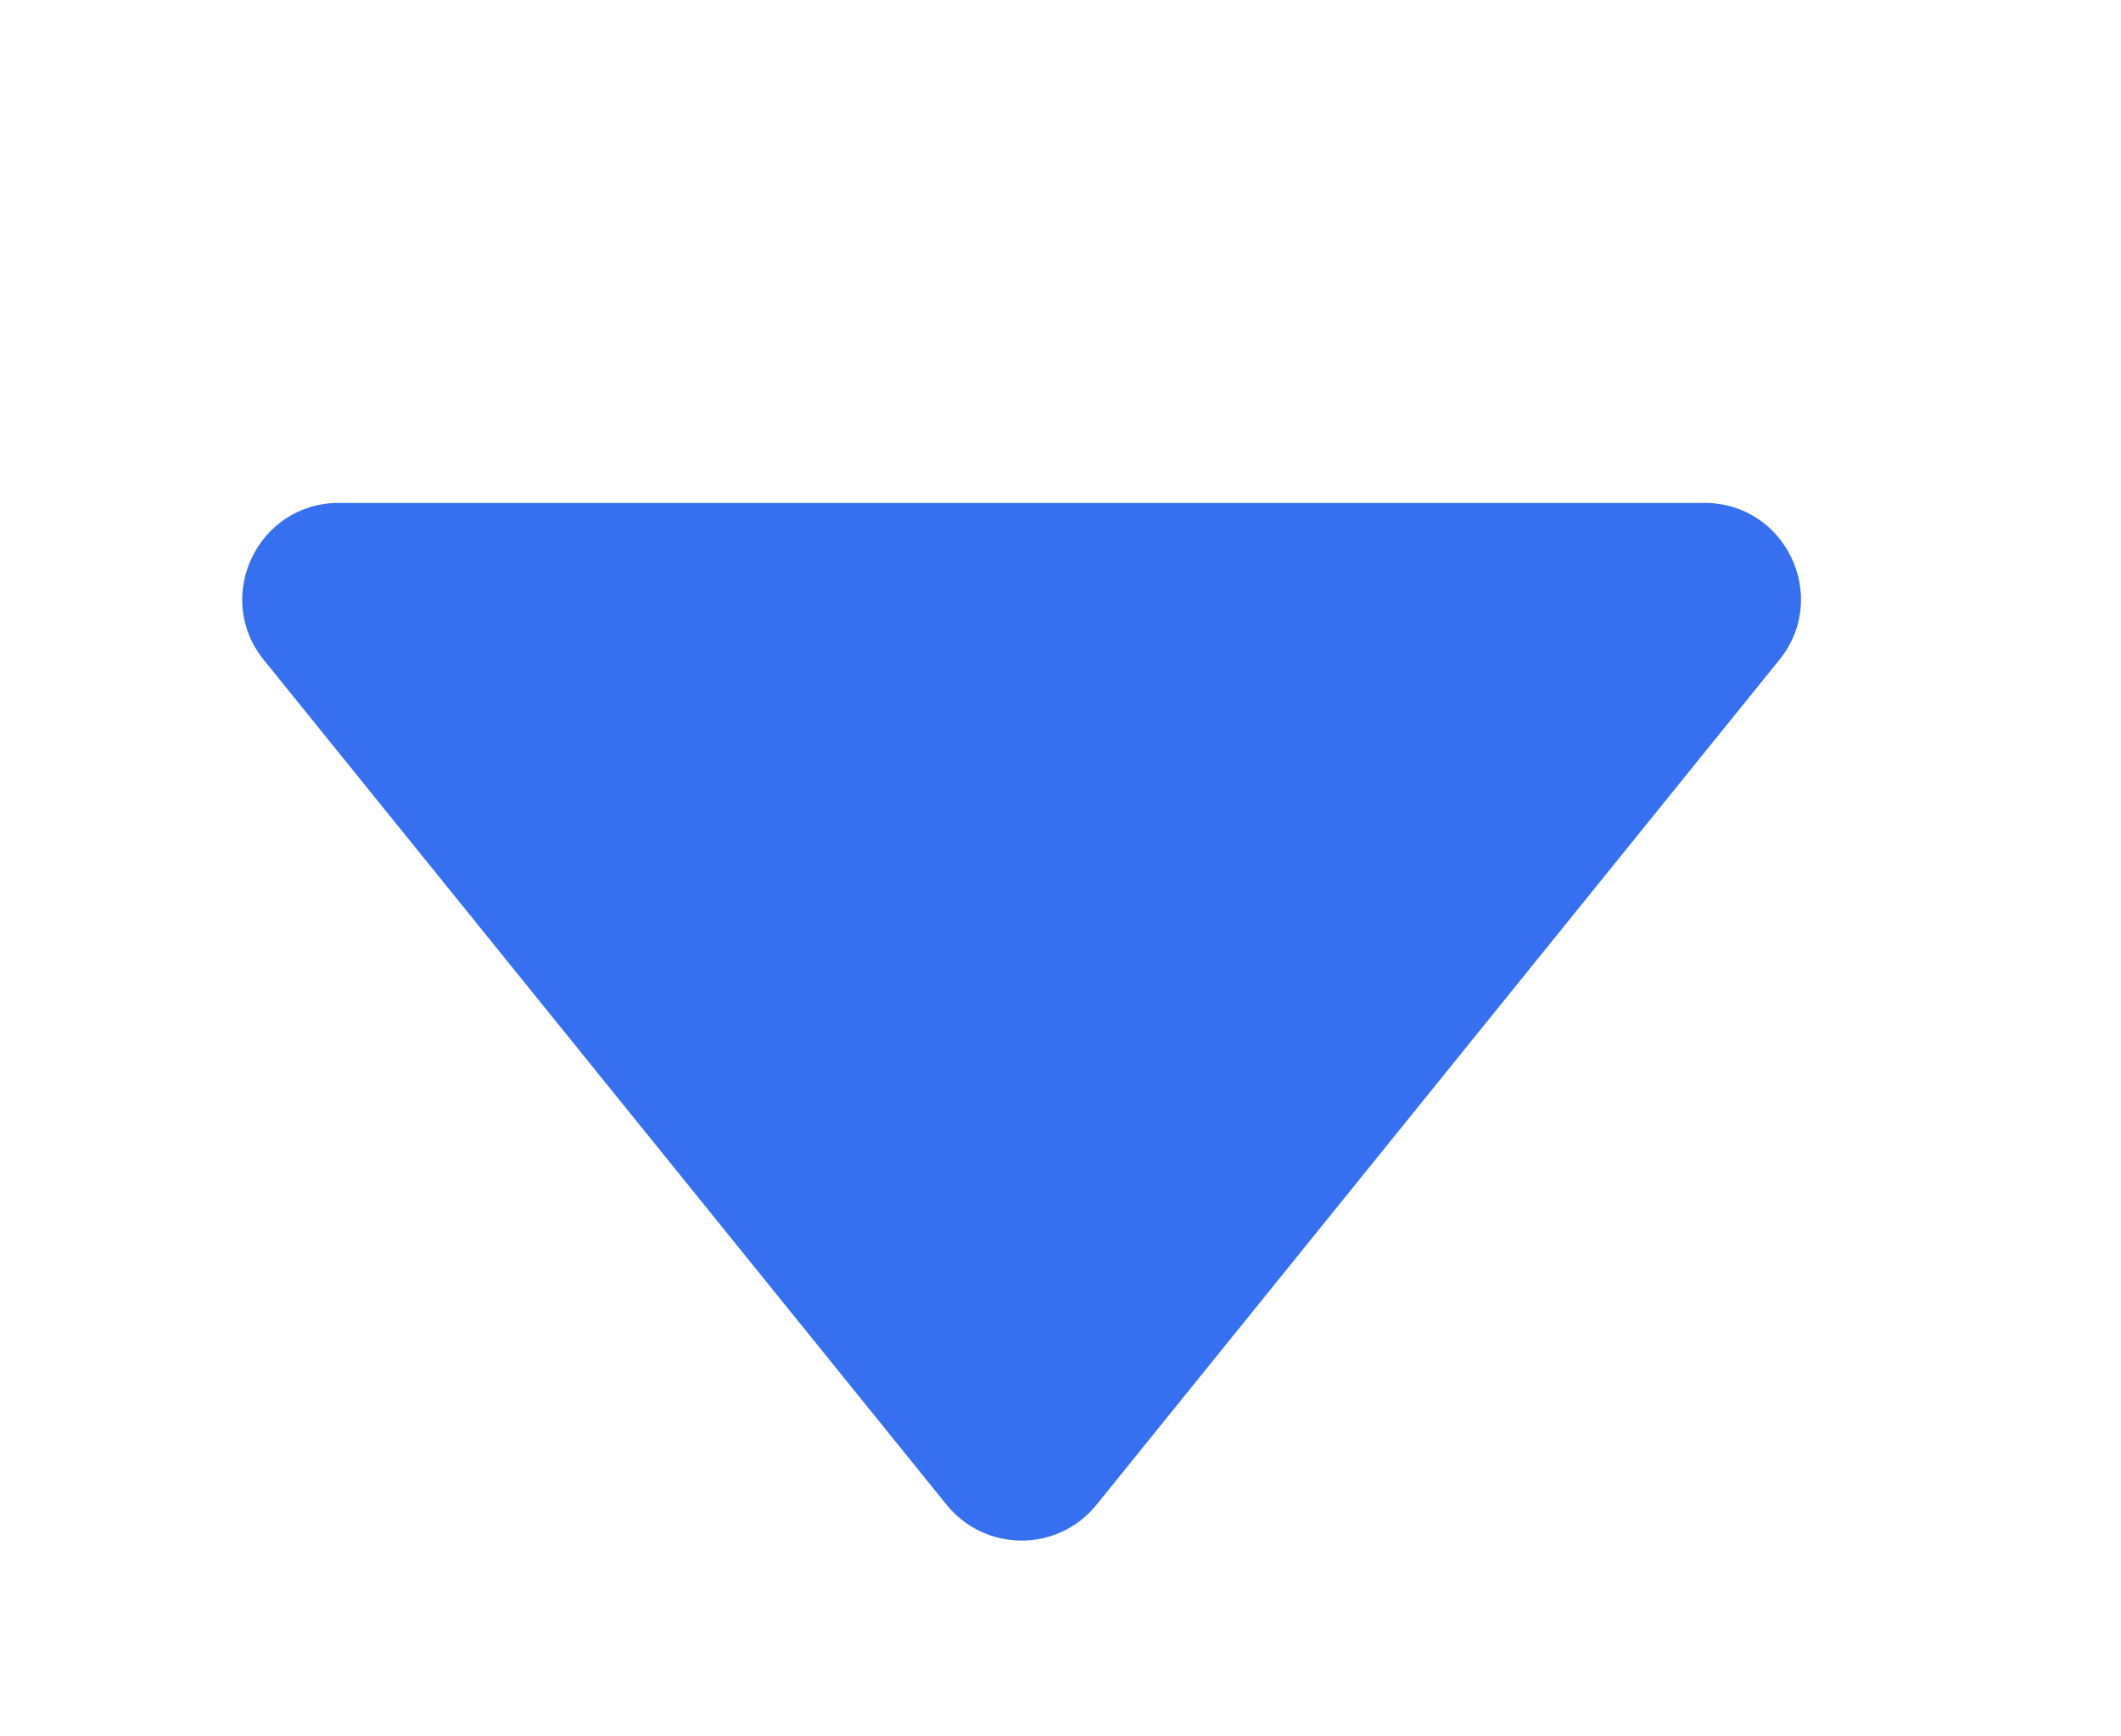
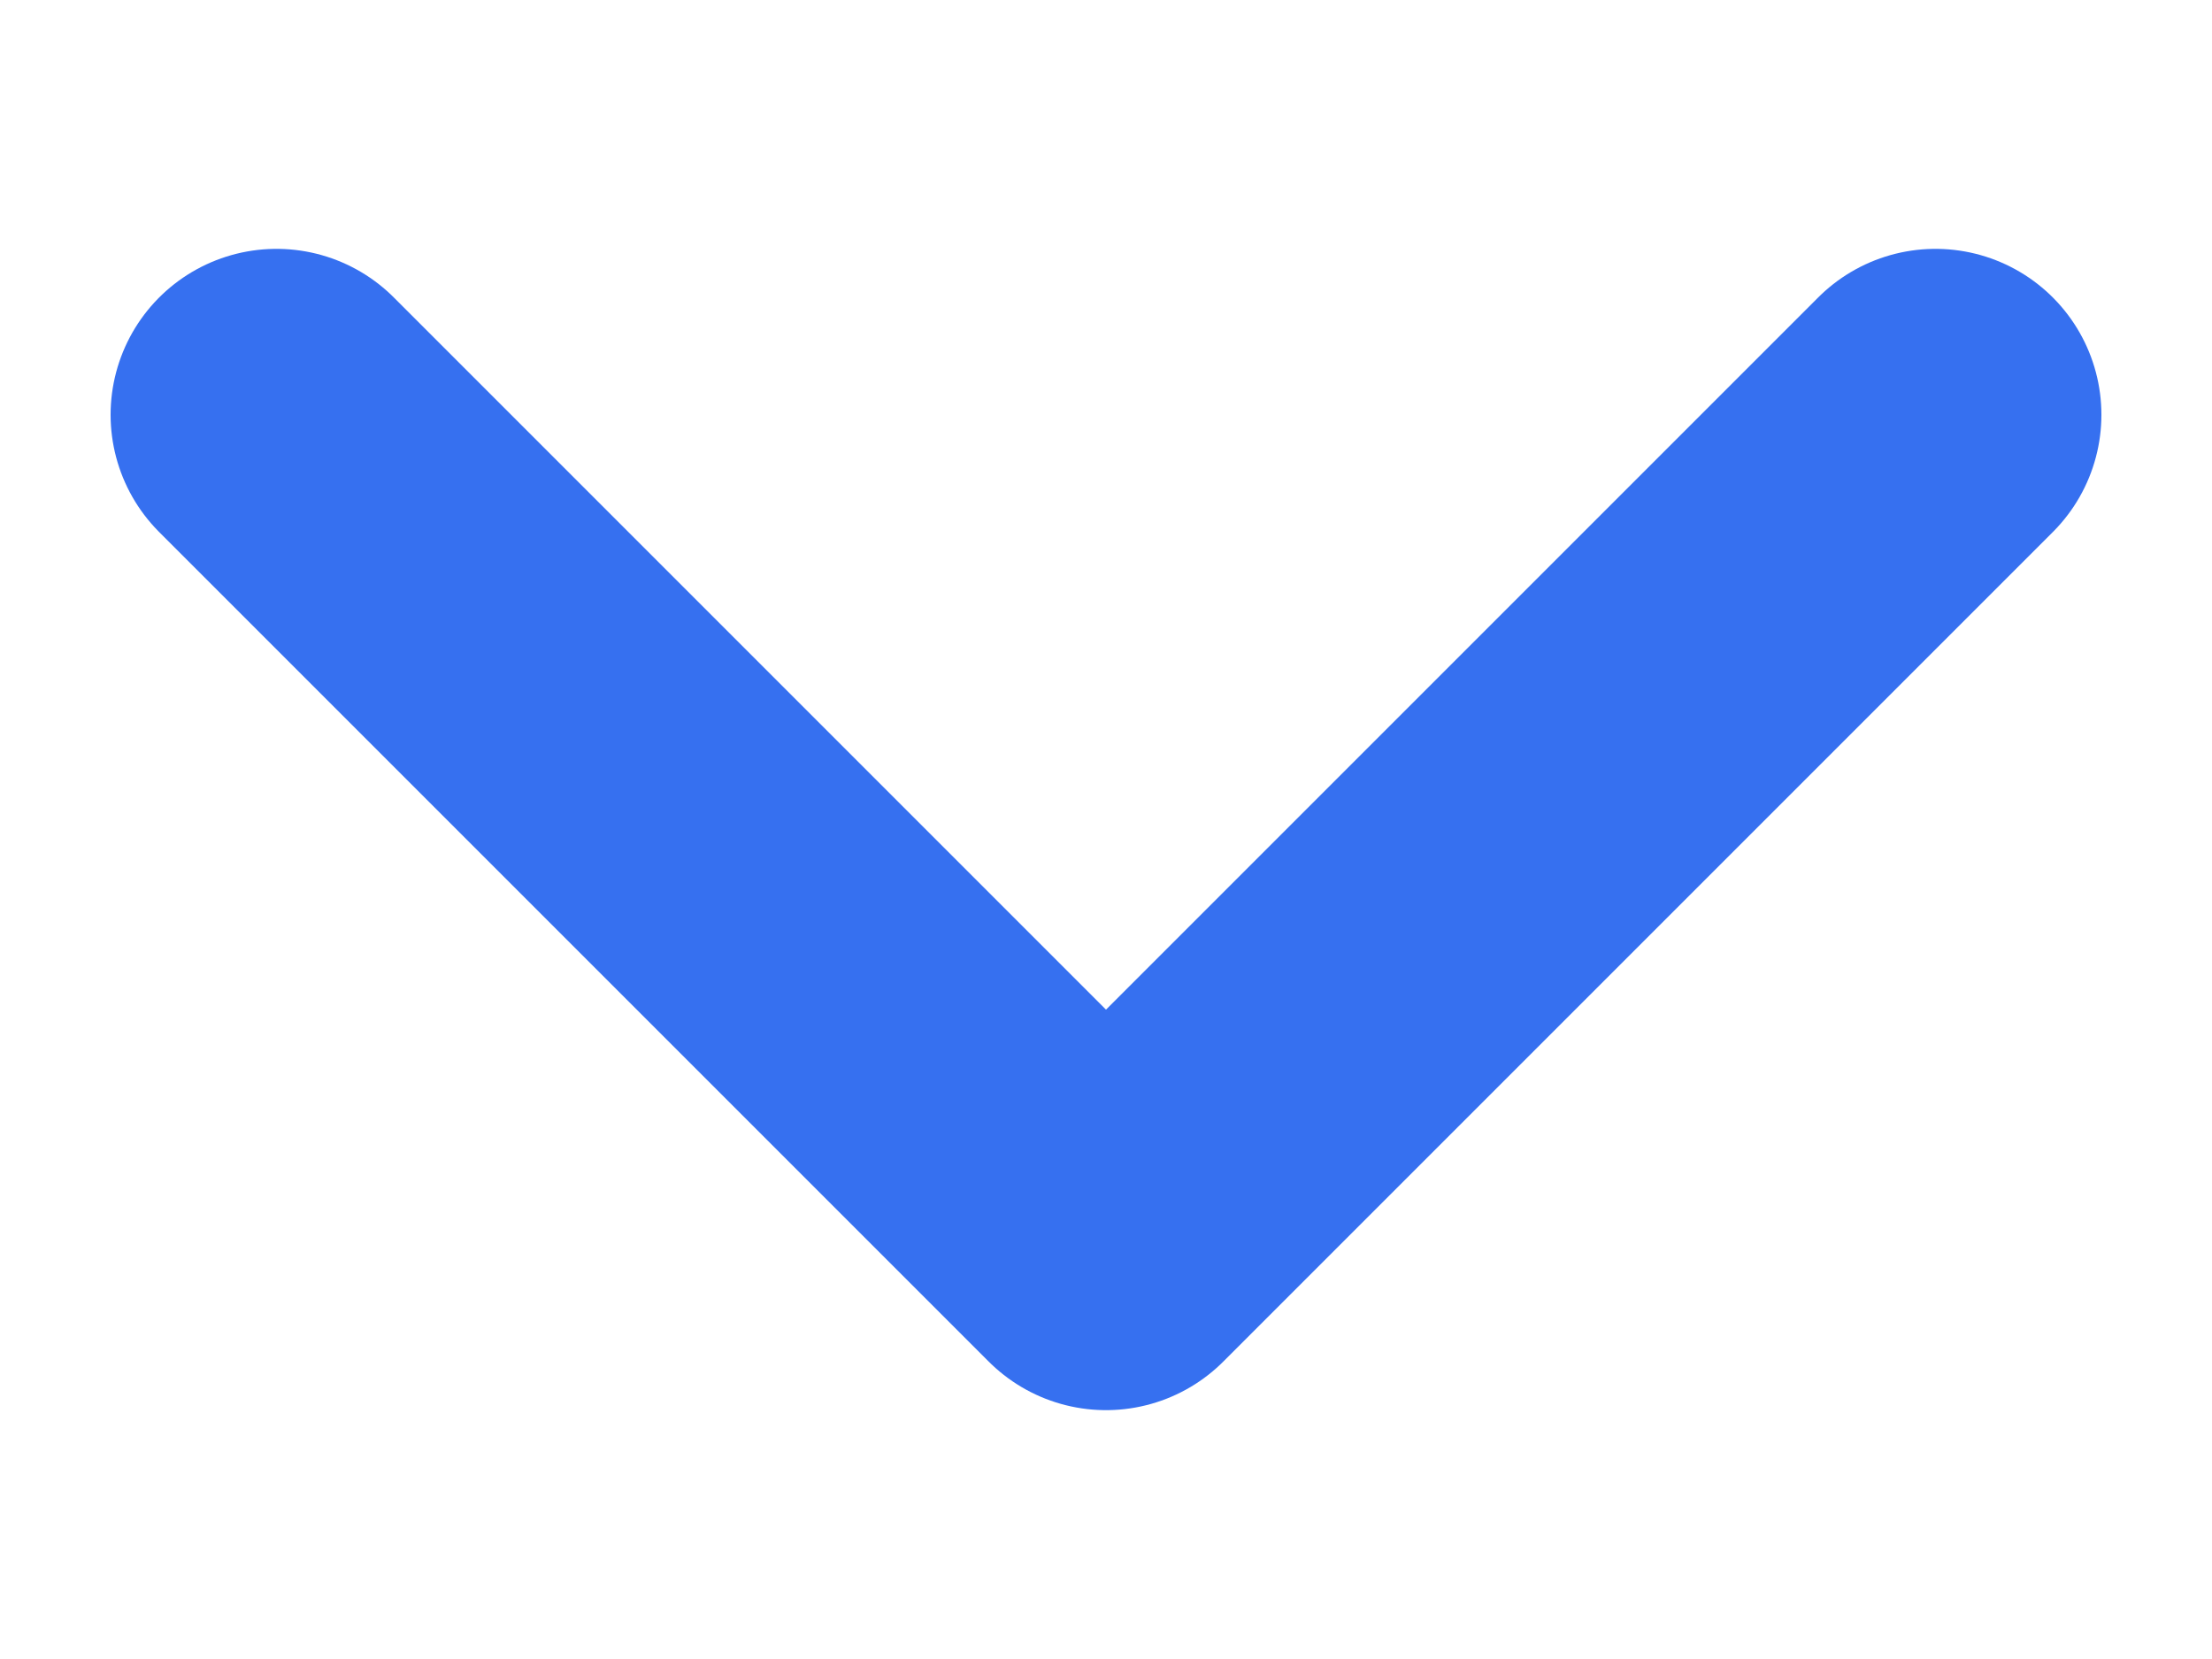
- <svg xmlns="http://www.w3.org/2000/svg" width="11" height="9" viewBox="0 0 11 9" fill="none">
-   <path d="M5.687 7.803C5.487 8.051 5.11 8.051 4.909 7.803L1.368 3.422C1.104 3.095 1.337 2.608 1.757 2.608L8.84 2.608C9.26 2.608 9.493 3.095 9.228 3.422L5.687 7.803Z" fill="#3670F0" />
+ <svg xmlns="http://www.w3.org/2000/svg" width="8" height="6" viewBox="0 0 8 6" fill="none">
+   <path d="M7 1.5L4 4.5L1 1.5" stroke="#3670F0" stroke-width="1.2" stroke-linecap="round" stroke-linejoin="round" />
</svg>
